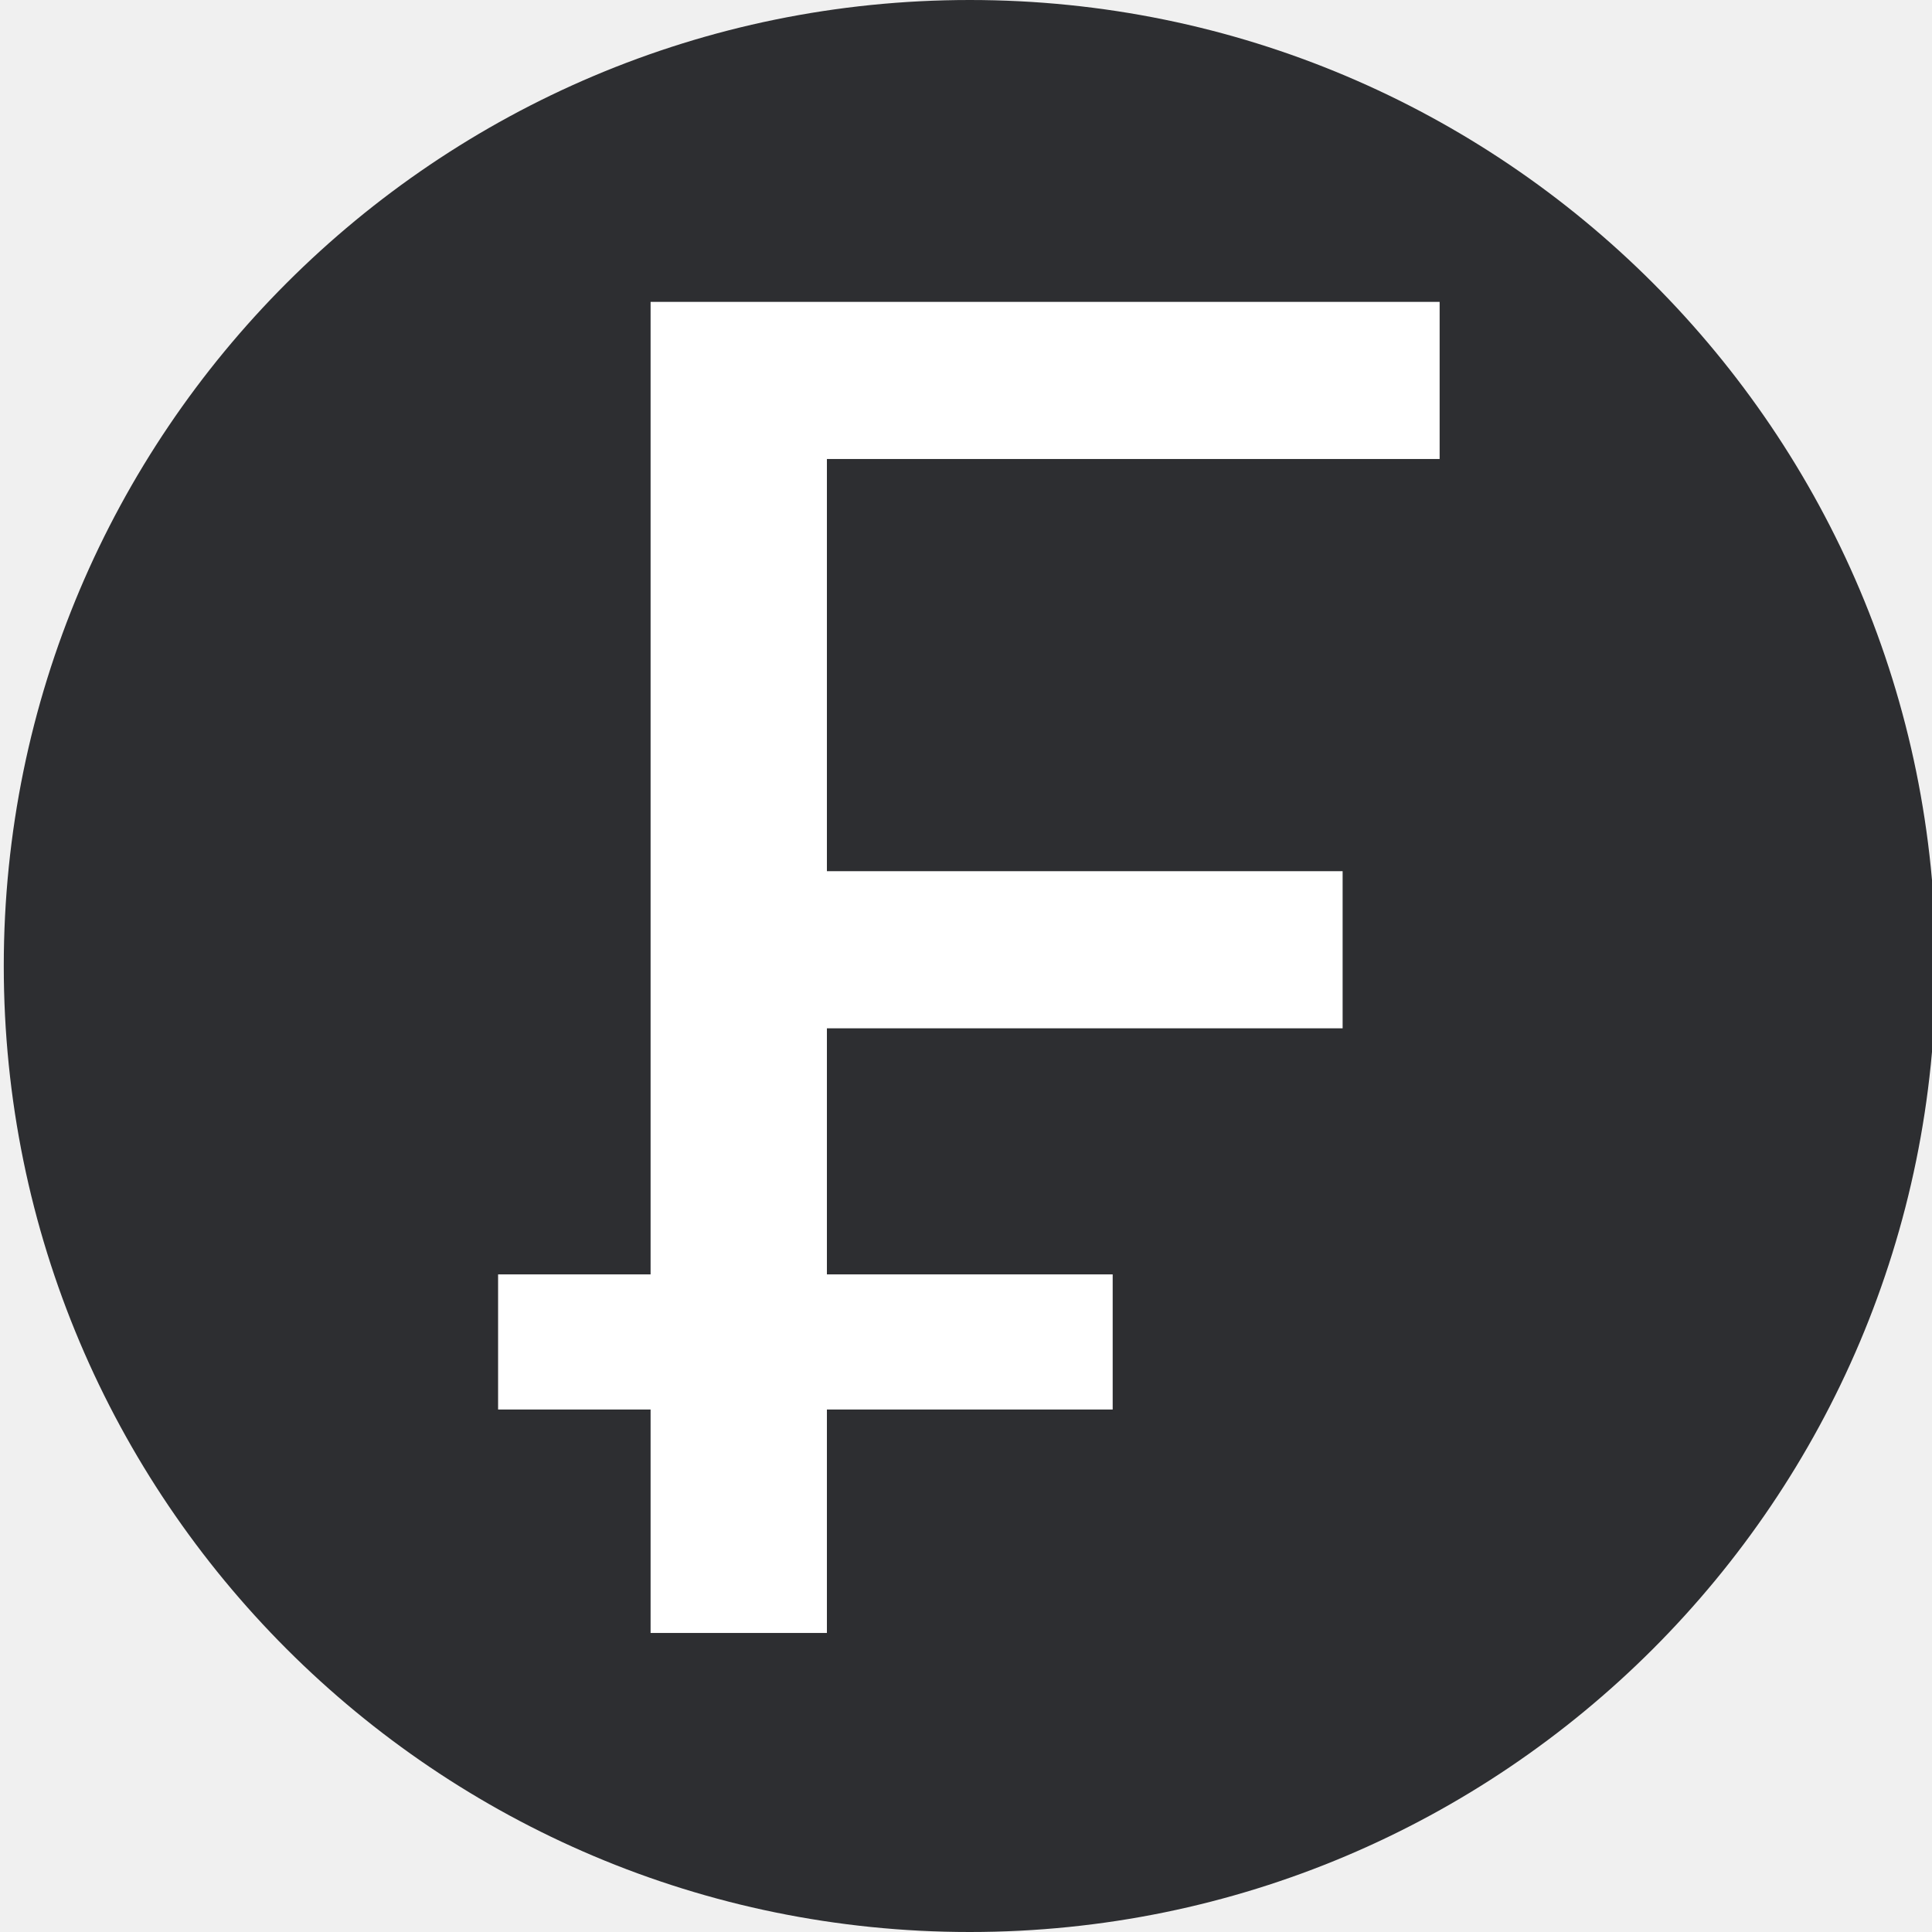
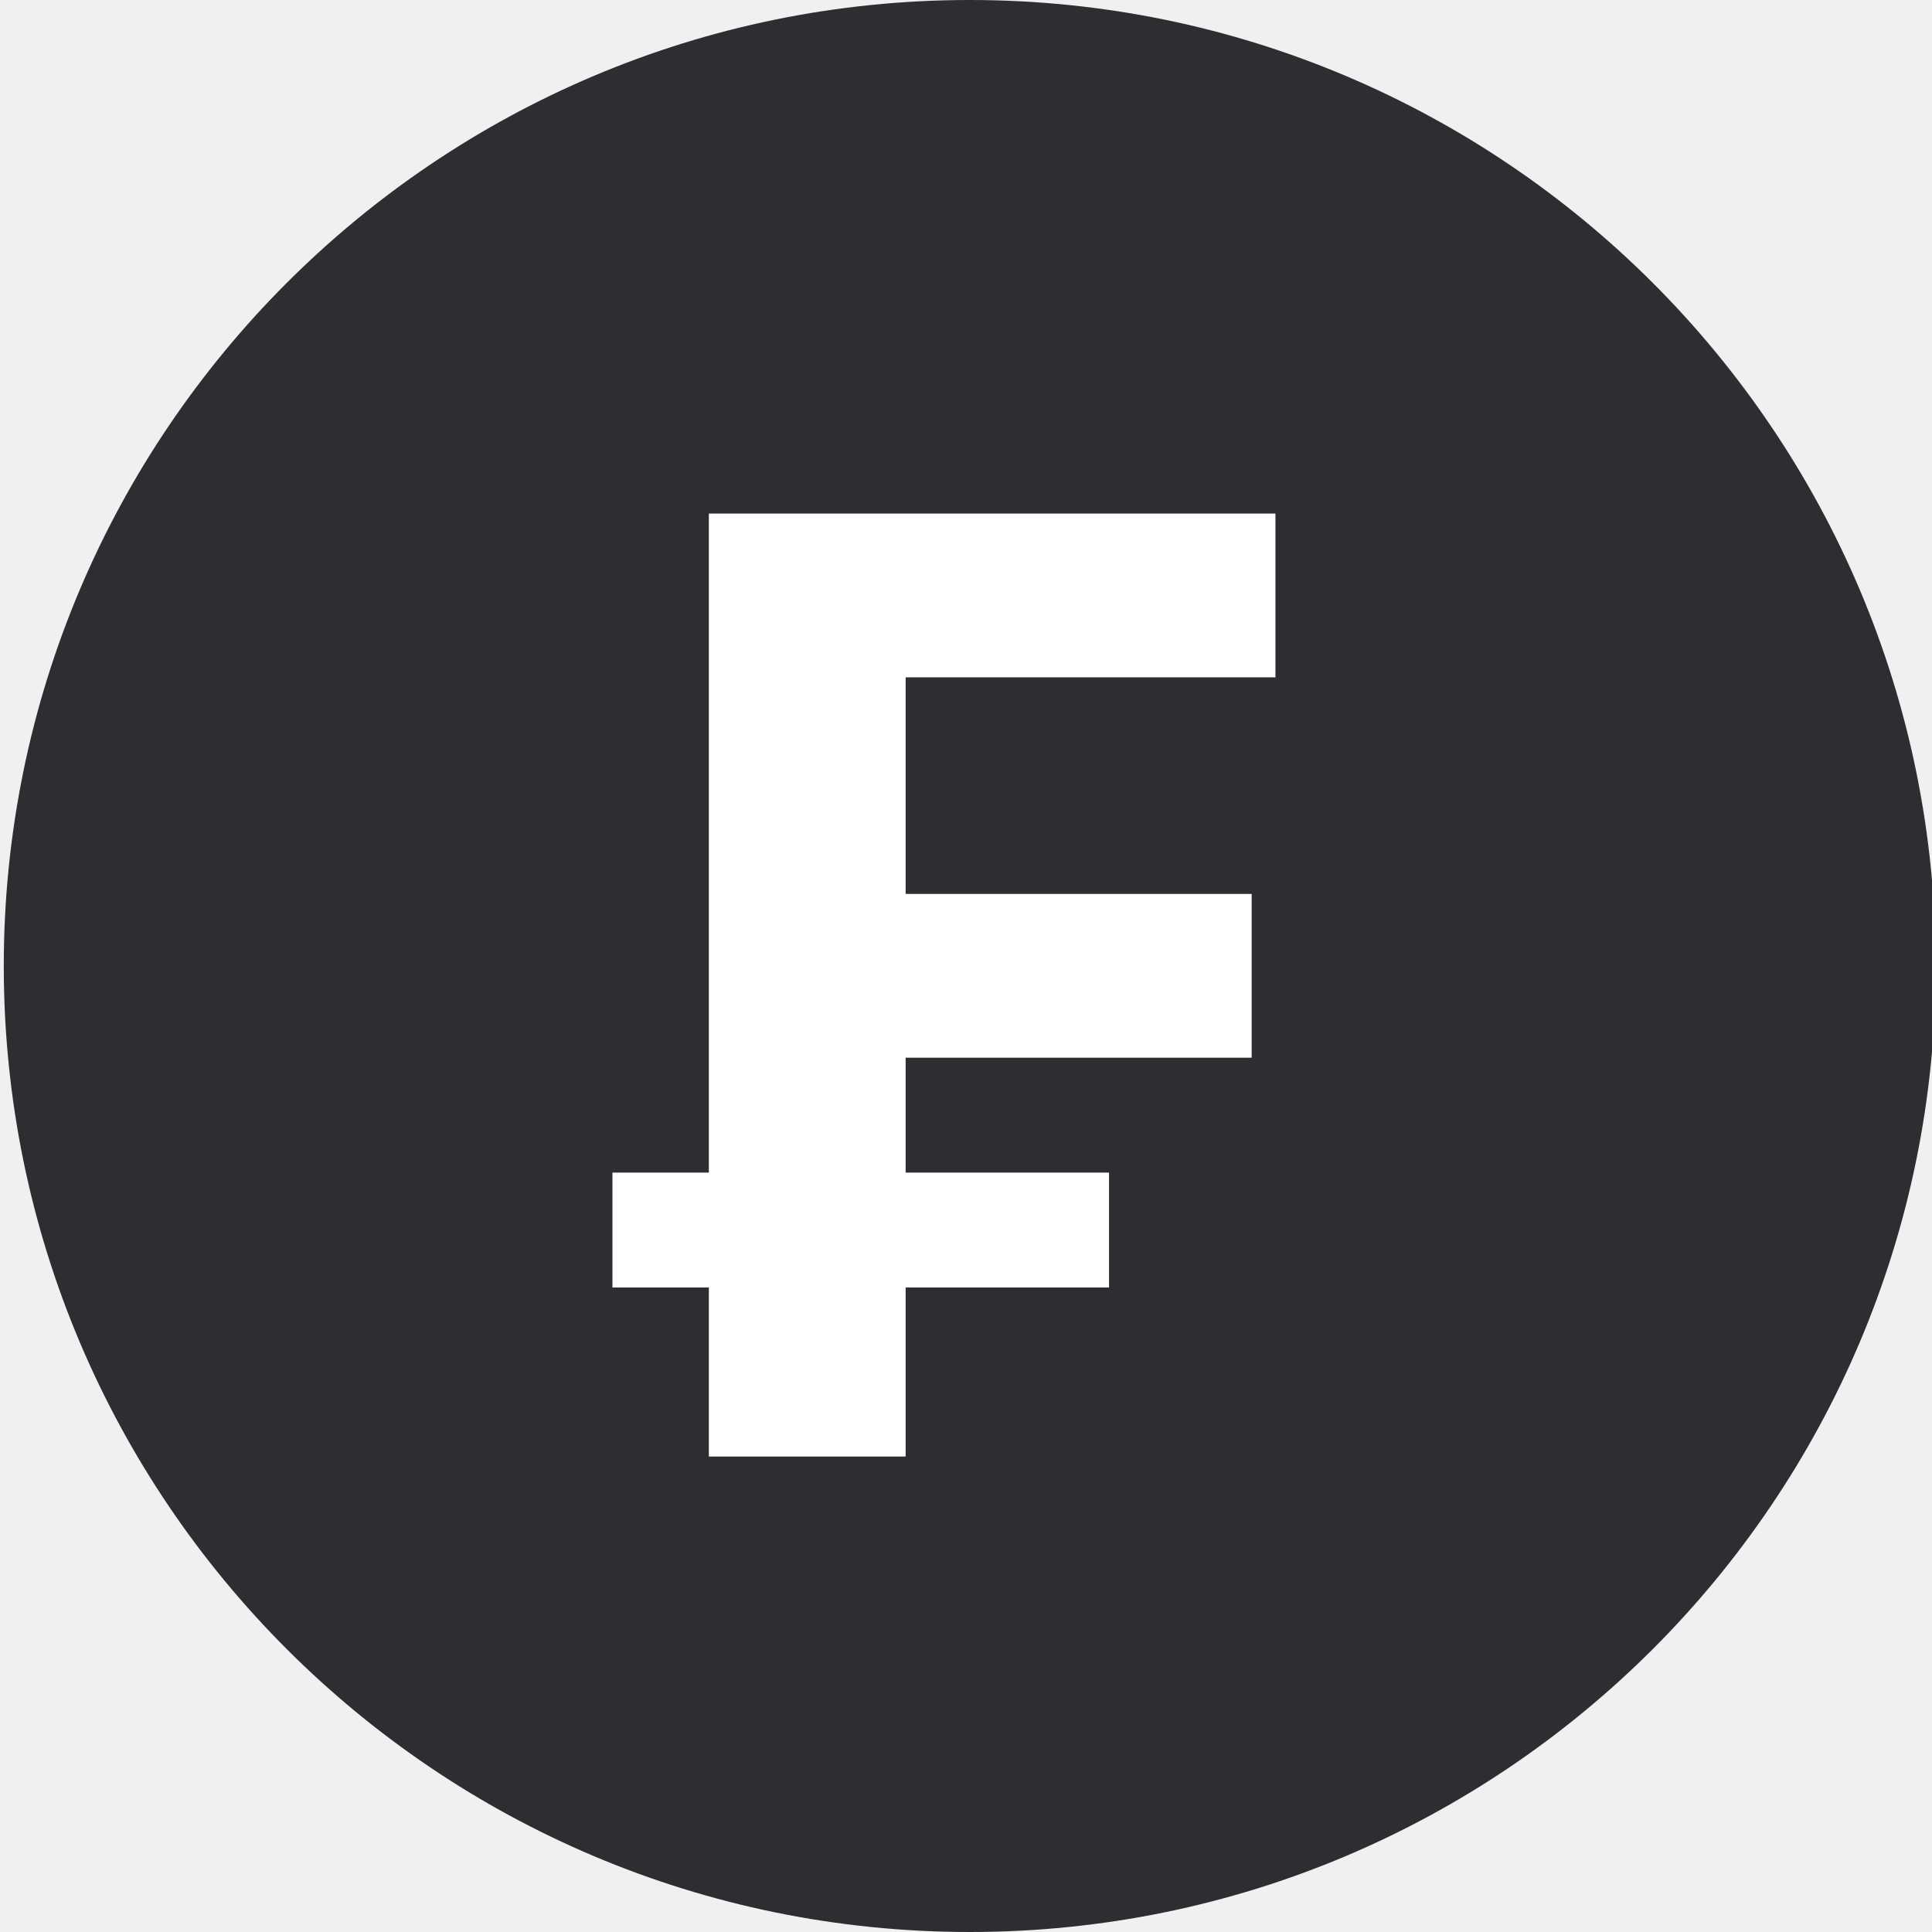
<svg xmlns="http://www.w3.org/2000/svg" width="512" height="512" viewBox="0 0 512 512" fill="none">
-   <g clip-path="url(#clip0_2144_18300)">
+   <g clip-path="url(#clip0_2280_172)">
    <circle cx="257" cy="256" r="256" fill="#2D2E31" />
-     <path d="M172.412 373.534H132V337.726H172.412V80H381.516V121.64H219.139V230.873H355.809V272.514H219.139V337.726H294.871V373.534H219.139V432.751H172.412V373.534Z" fill="white" />
+     <path d="M187.854 386V341.2H162.304V310.75H187.854V136.1H338.004V179.5H240.004V236.9H331.704V280.3H240.004V310.75H293.904V341.2H240.004V386H187.854Z" fill="white" />
  </g>
  <defs>
-     <clipPath id="clip0_2144_18300">
+     <clipPath id="clip0_2280_172">
      <rect width="512" height="512" fill="white" />
    </clipPath>
  </defs>
</svg>
